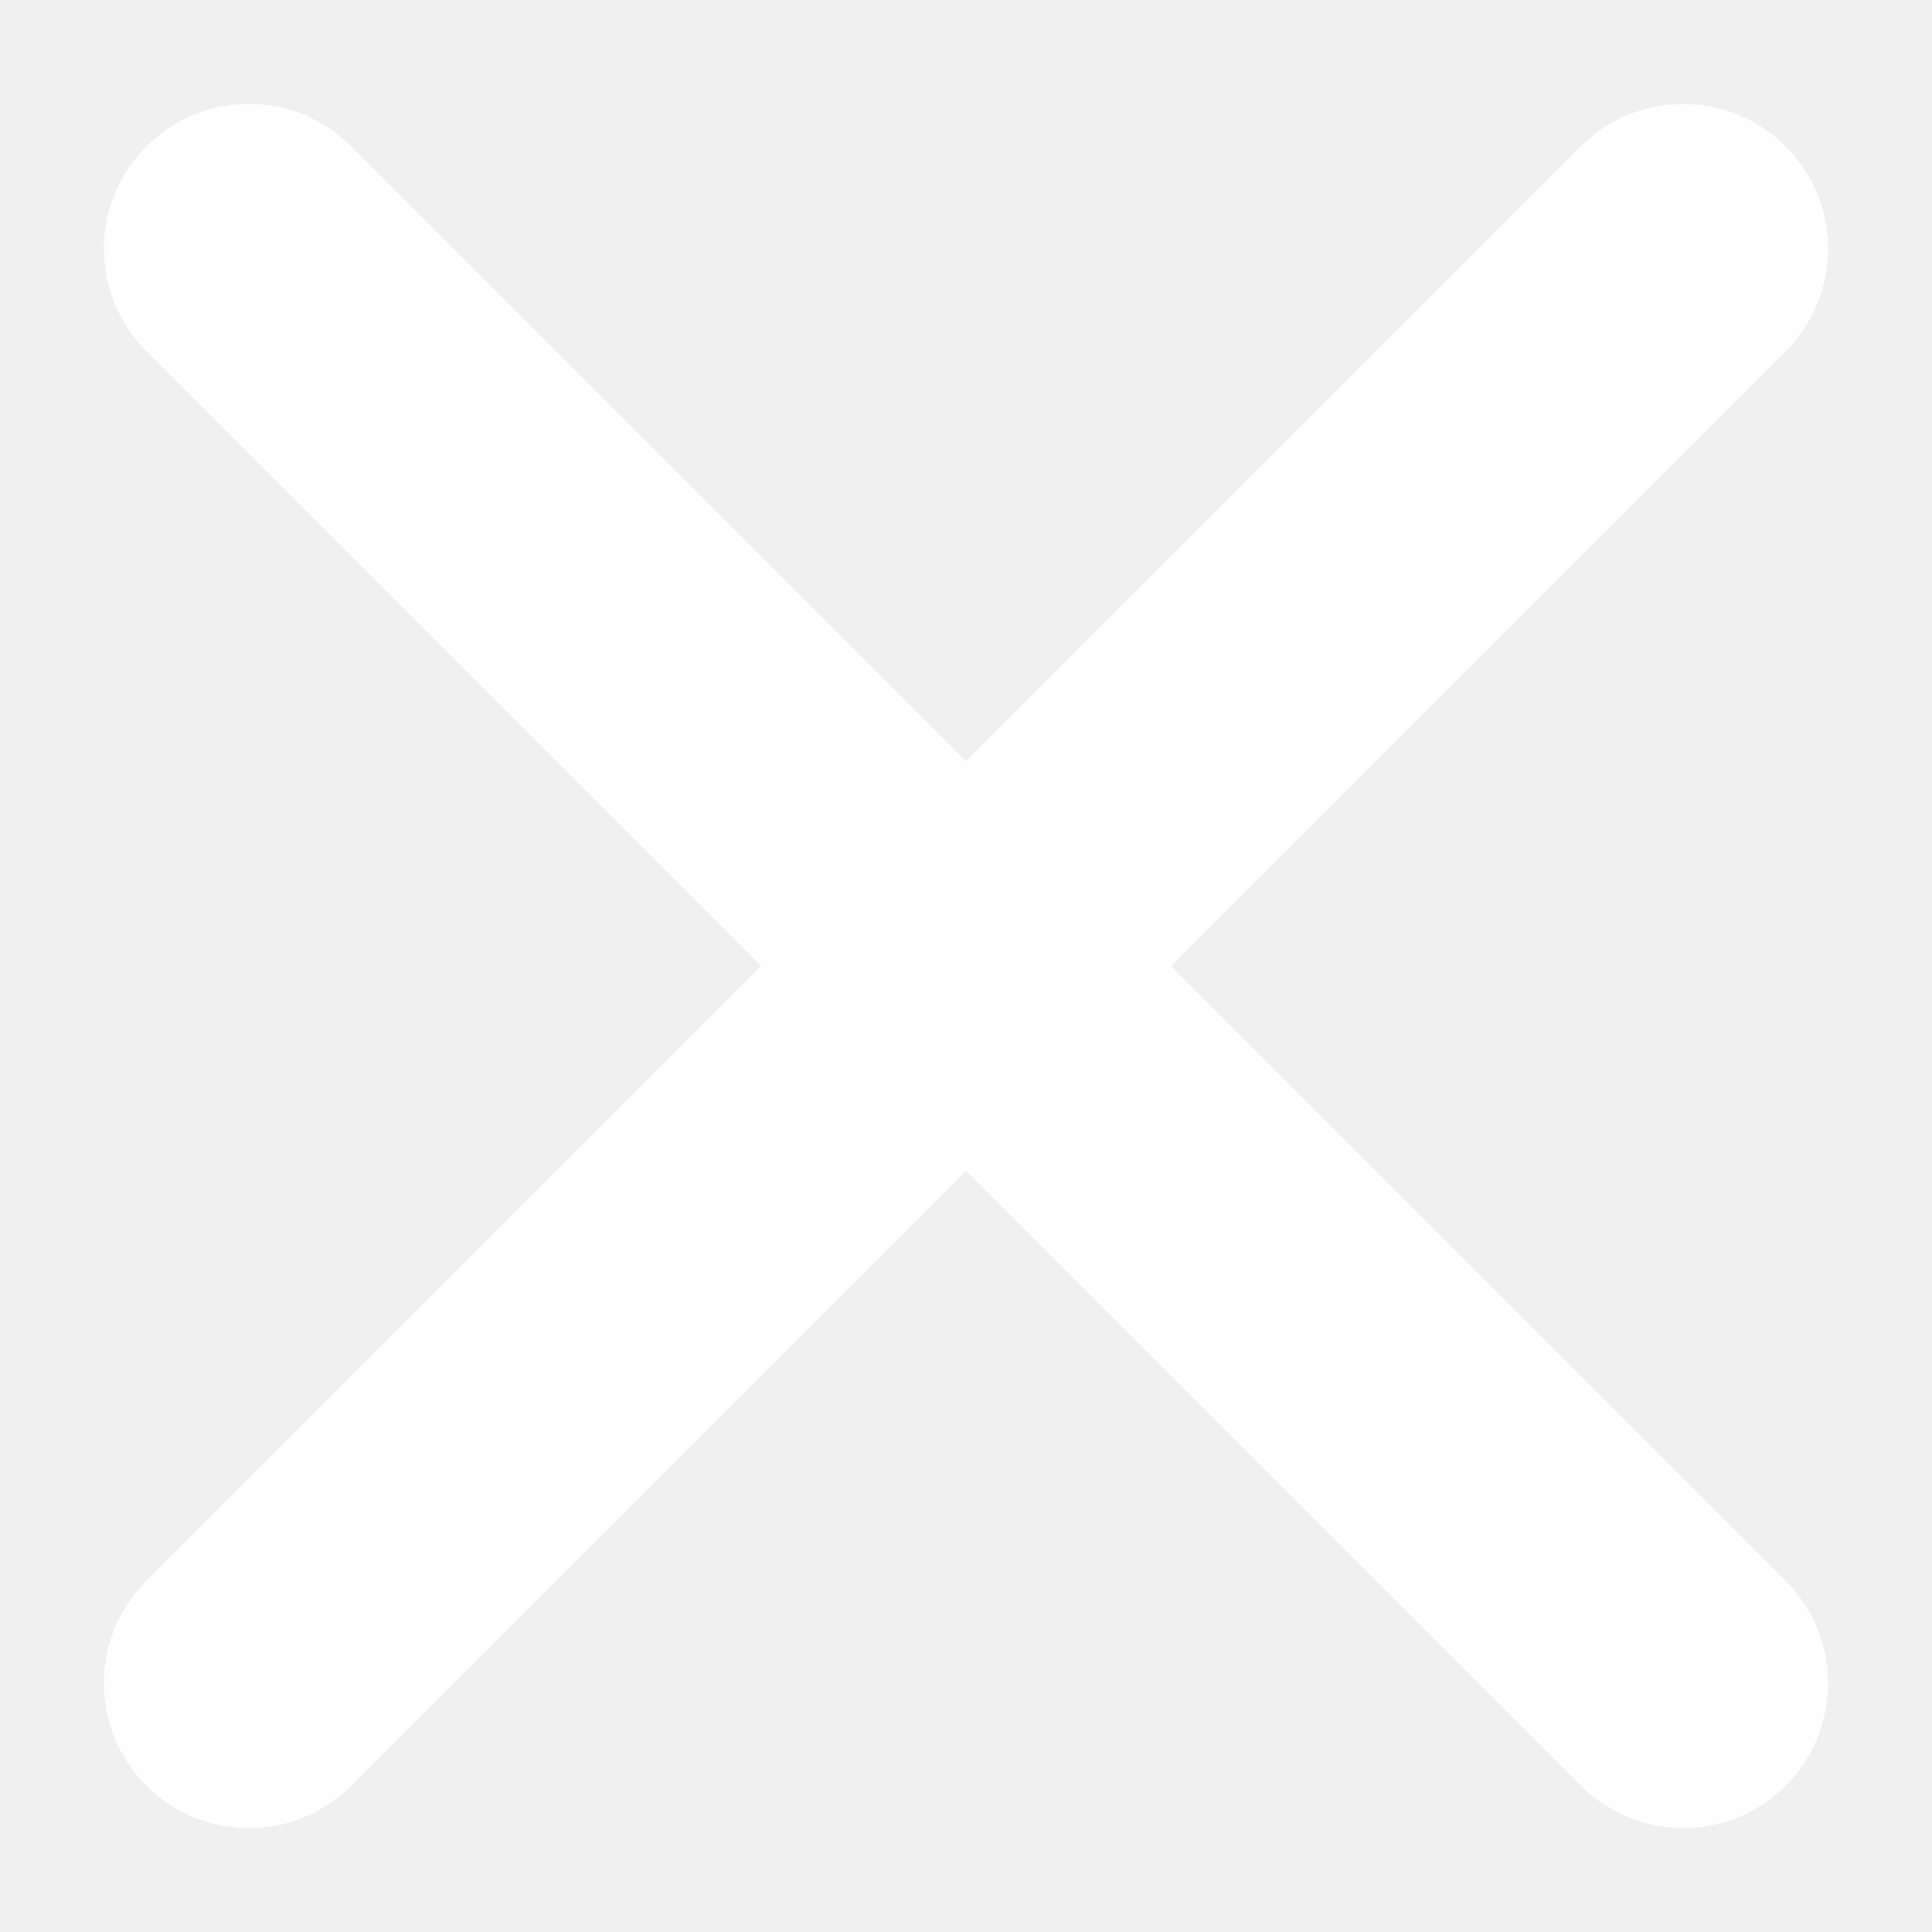
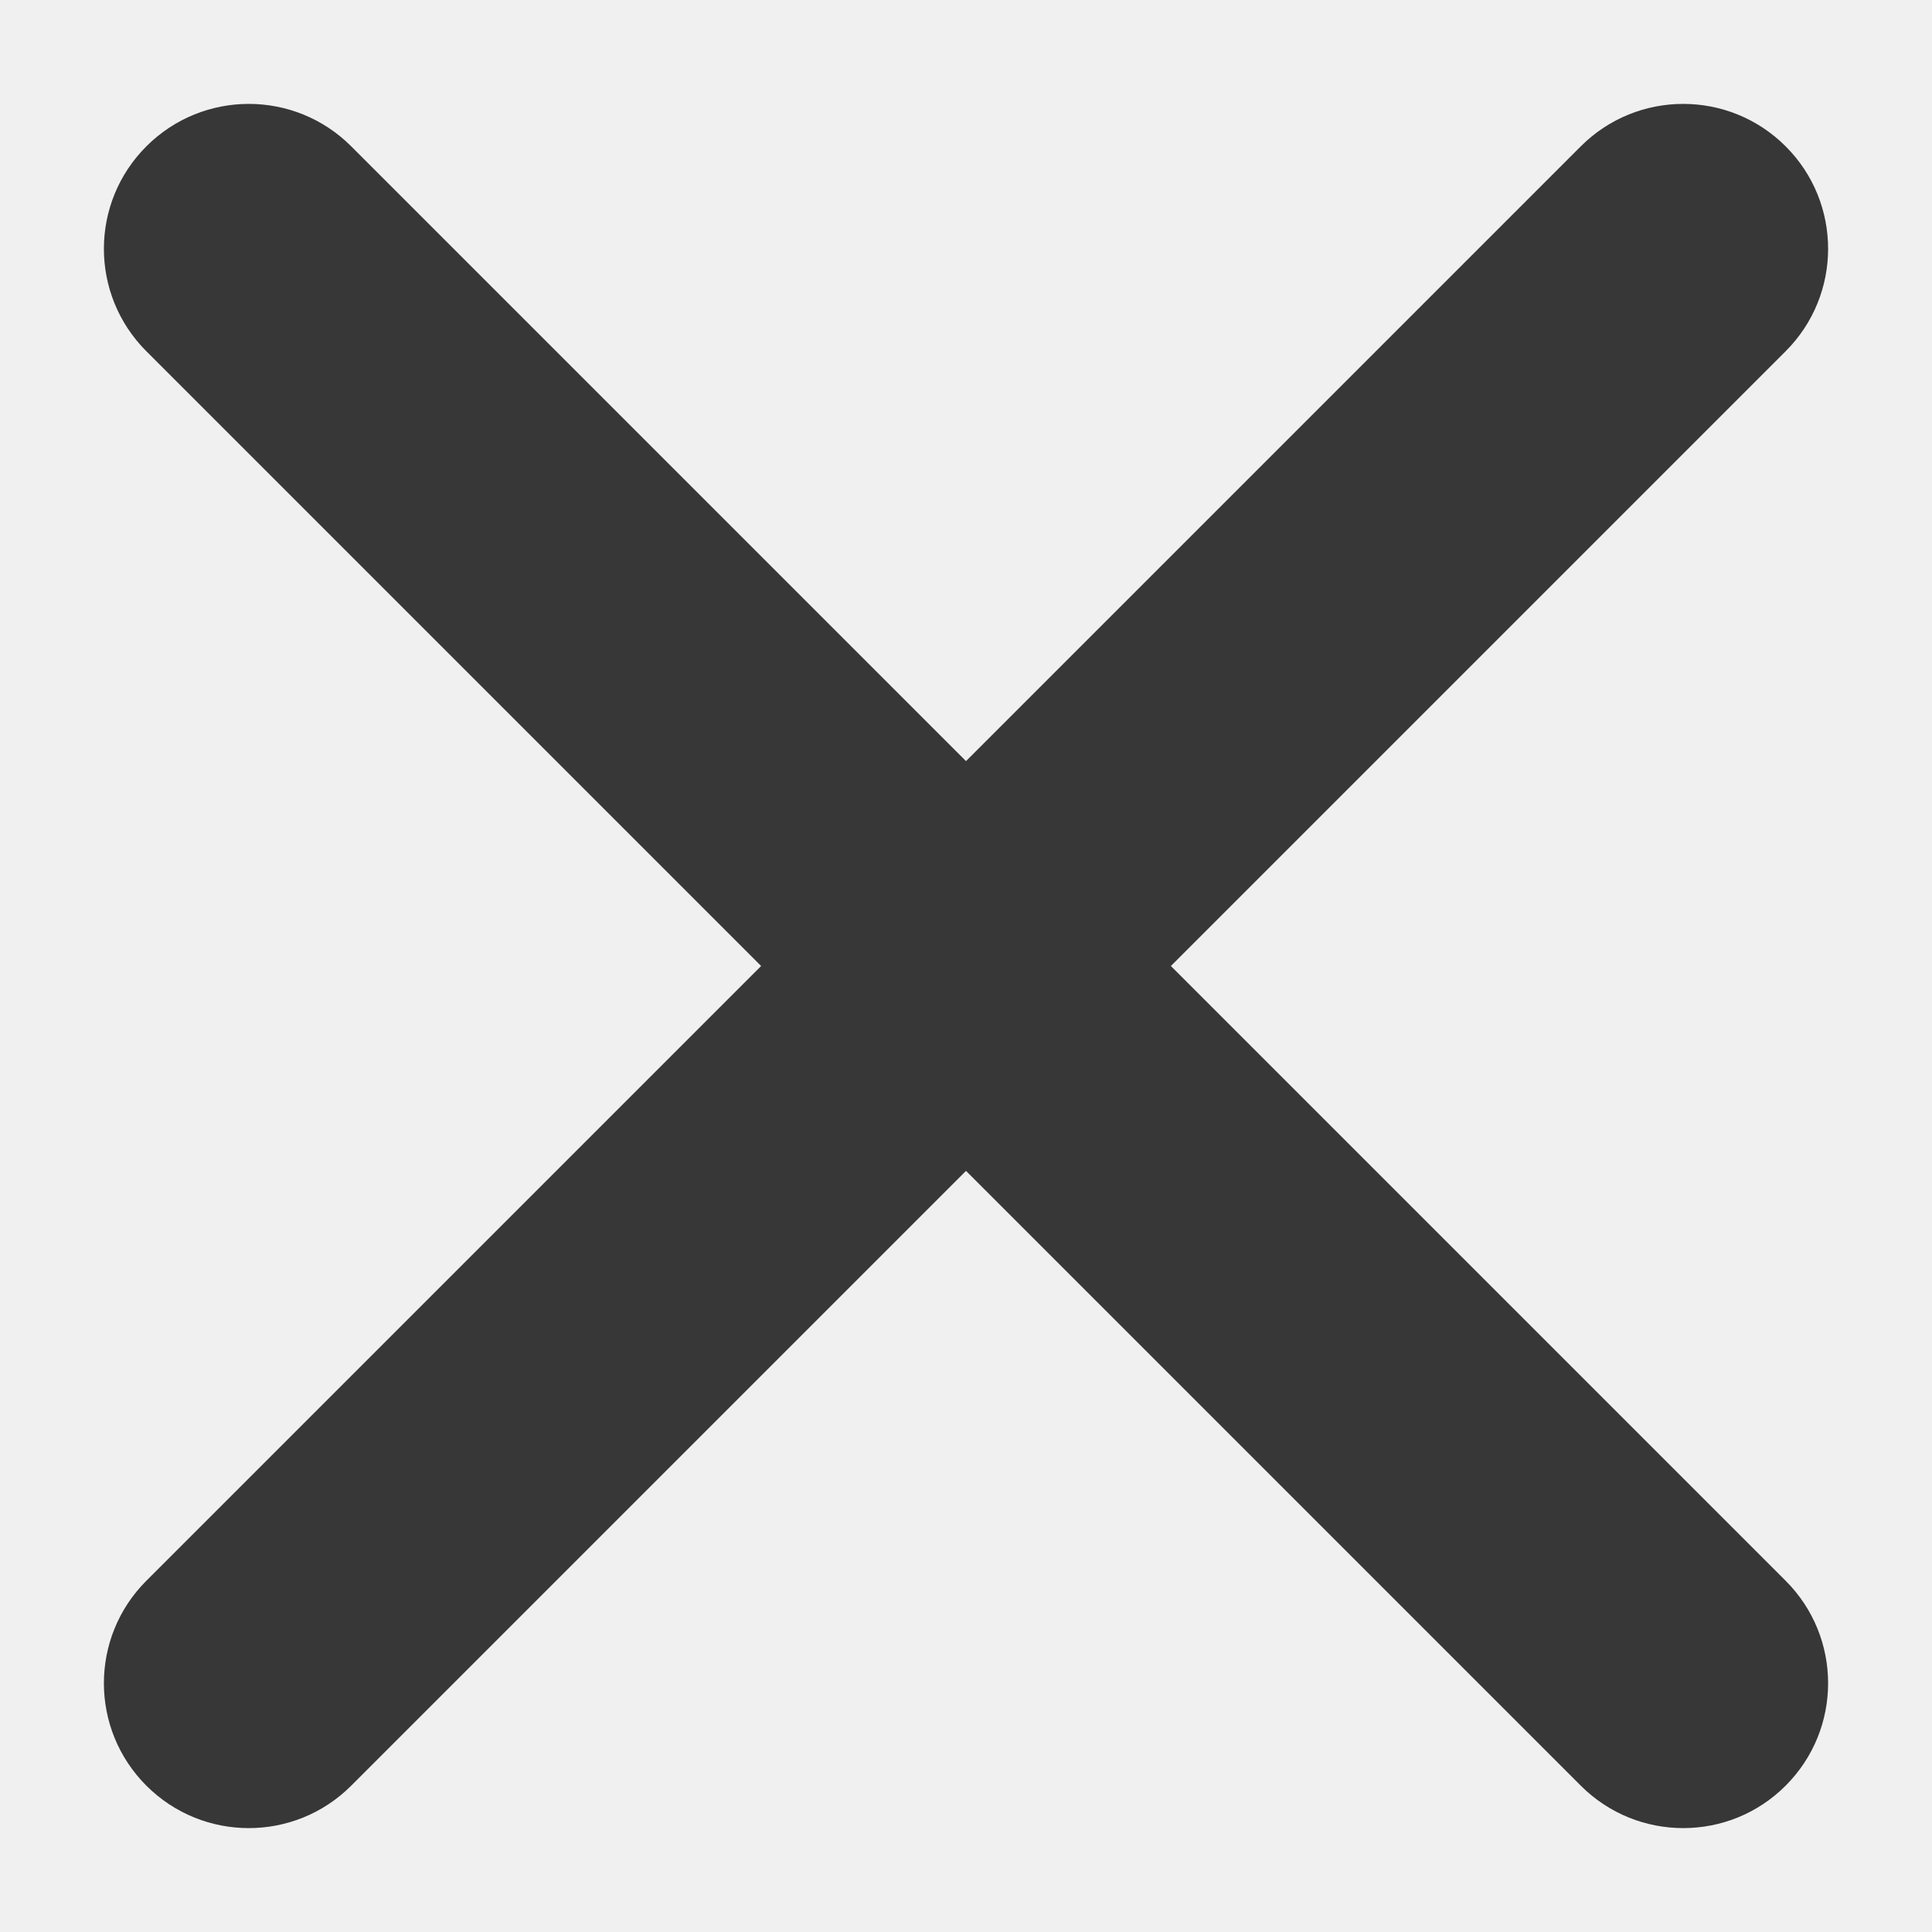
<svg xmlns="http://www.w3.org/2000/svg" width="20" height="20" viewBox="0 0 20 20" fill="none">
  <g opacity="0.9">
-     <path fill-rule="evenodd" clip-rule="evenodd" d="M1.515 16.364L16.364 1.515C16.95 0.929 17.899 0.929 18.485 1.515C19.071 2.1 19.071 3.05 18.485 3.636L3.636 18.485C3.05 19.071 2.101 19.071 1.515 18.485C0.929 17.899 0.929 16.95 1.515 16.364Z" fill="white" />
-     <path fill-rule="evenodd" clip-rule="evenodd" d="M3.636 1.515L18.485 16.364C19.071 16.95 19.071 17.899 18.485 18.485C17.9 19.071 16.95 19.071 16.364 18.485L1.515 3.636C0.929 3.05 0.929 2.101 1.515 1.515C2.101 0.929 3.05 0.929 3.636 1.515Z" fill="white" />
+     <path fill-rule="evenodd" clip-rule="evenodd" d="M1.515 16.364L16.364 1.515C16.95 0.929 17.899 0.929 18.485 1.515C19.071 2.1 19.071 3.05 18.485 3.636L3.636 18.485C3.05 19.071 2.101 19.071 1.515 18.485C0.929 17.899 0.929 16.95 1.515 16.364Z" fill="rgba(34, 34, 34, 1)" />
+     <path fill-rule="evenodd" clip-rule="evenodd" d="M3.636 1.515L18.485 16.364C19.071 16.95 19.071 17.899 18.485 18.485C17.9 19.071 16.95 19.071 16.364 18.485L1.515 3.636C0.929 3.05 0.929 2.101 1.515 1.515C2.101 0.929 3.05 0.929 3.636 1.515Z" fill="rgba(34, 34, 34, 1)" />
  </g>
</svg>
